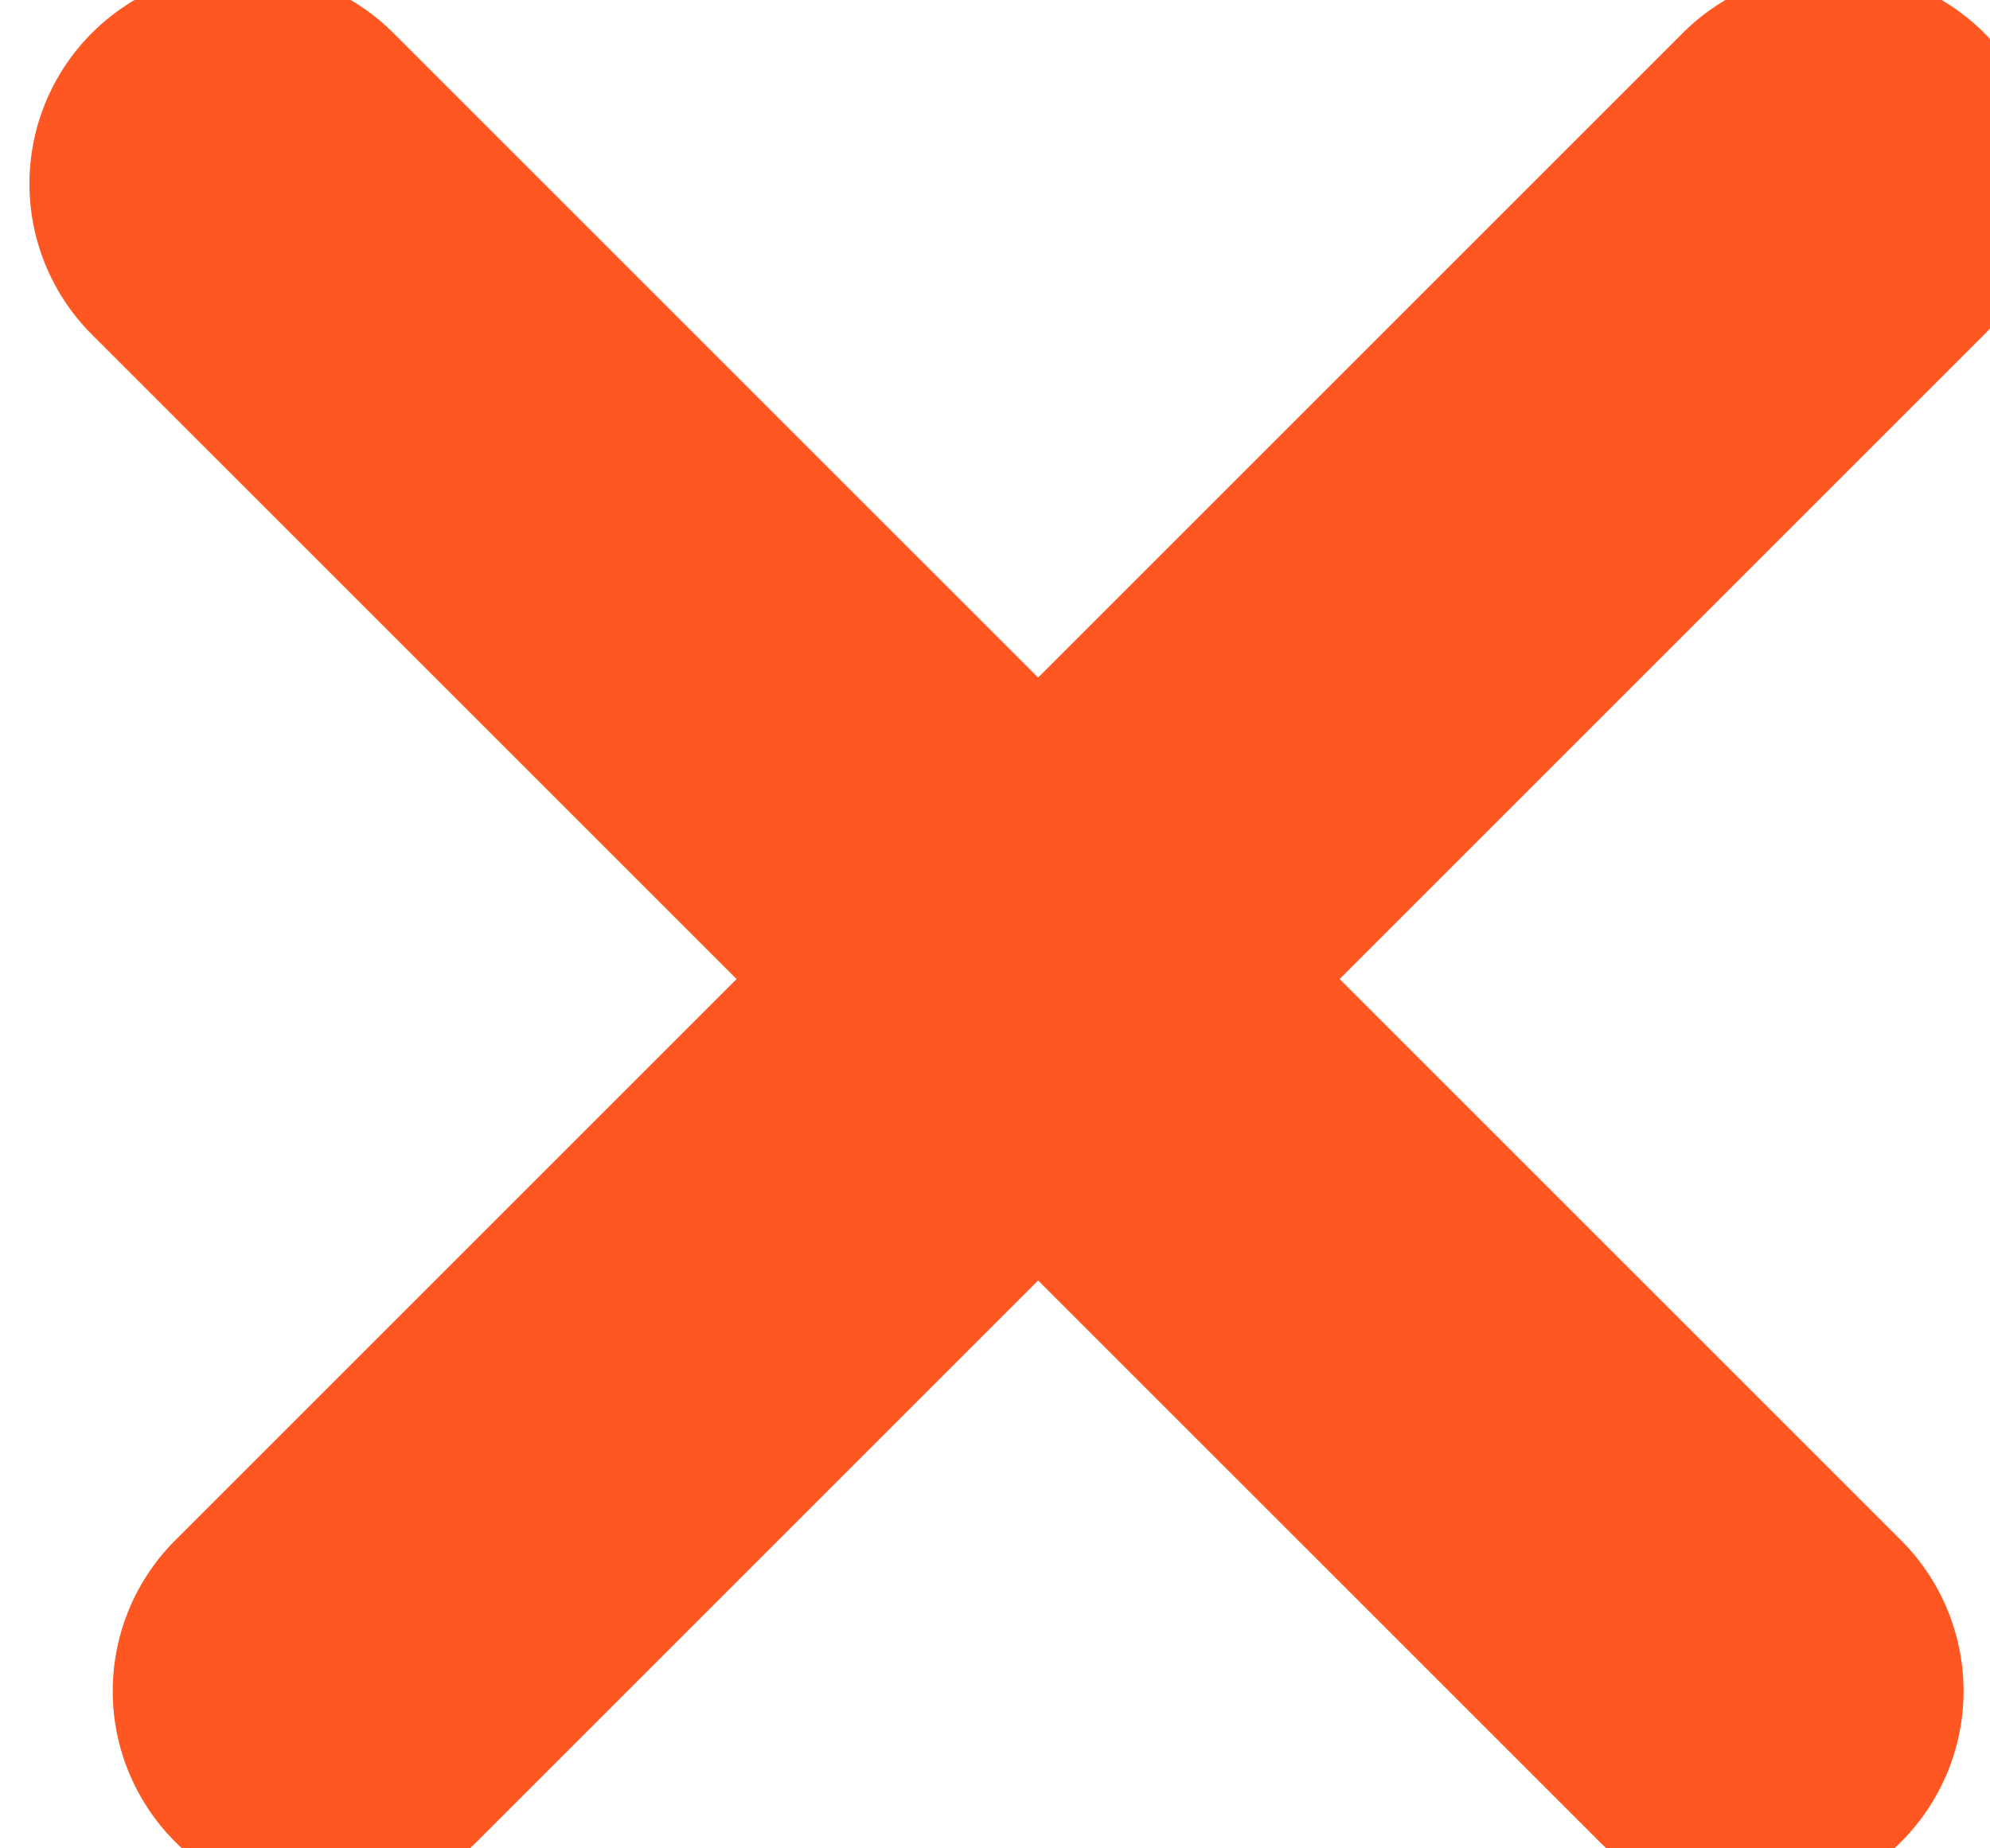
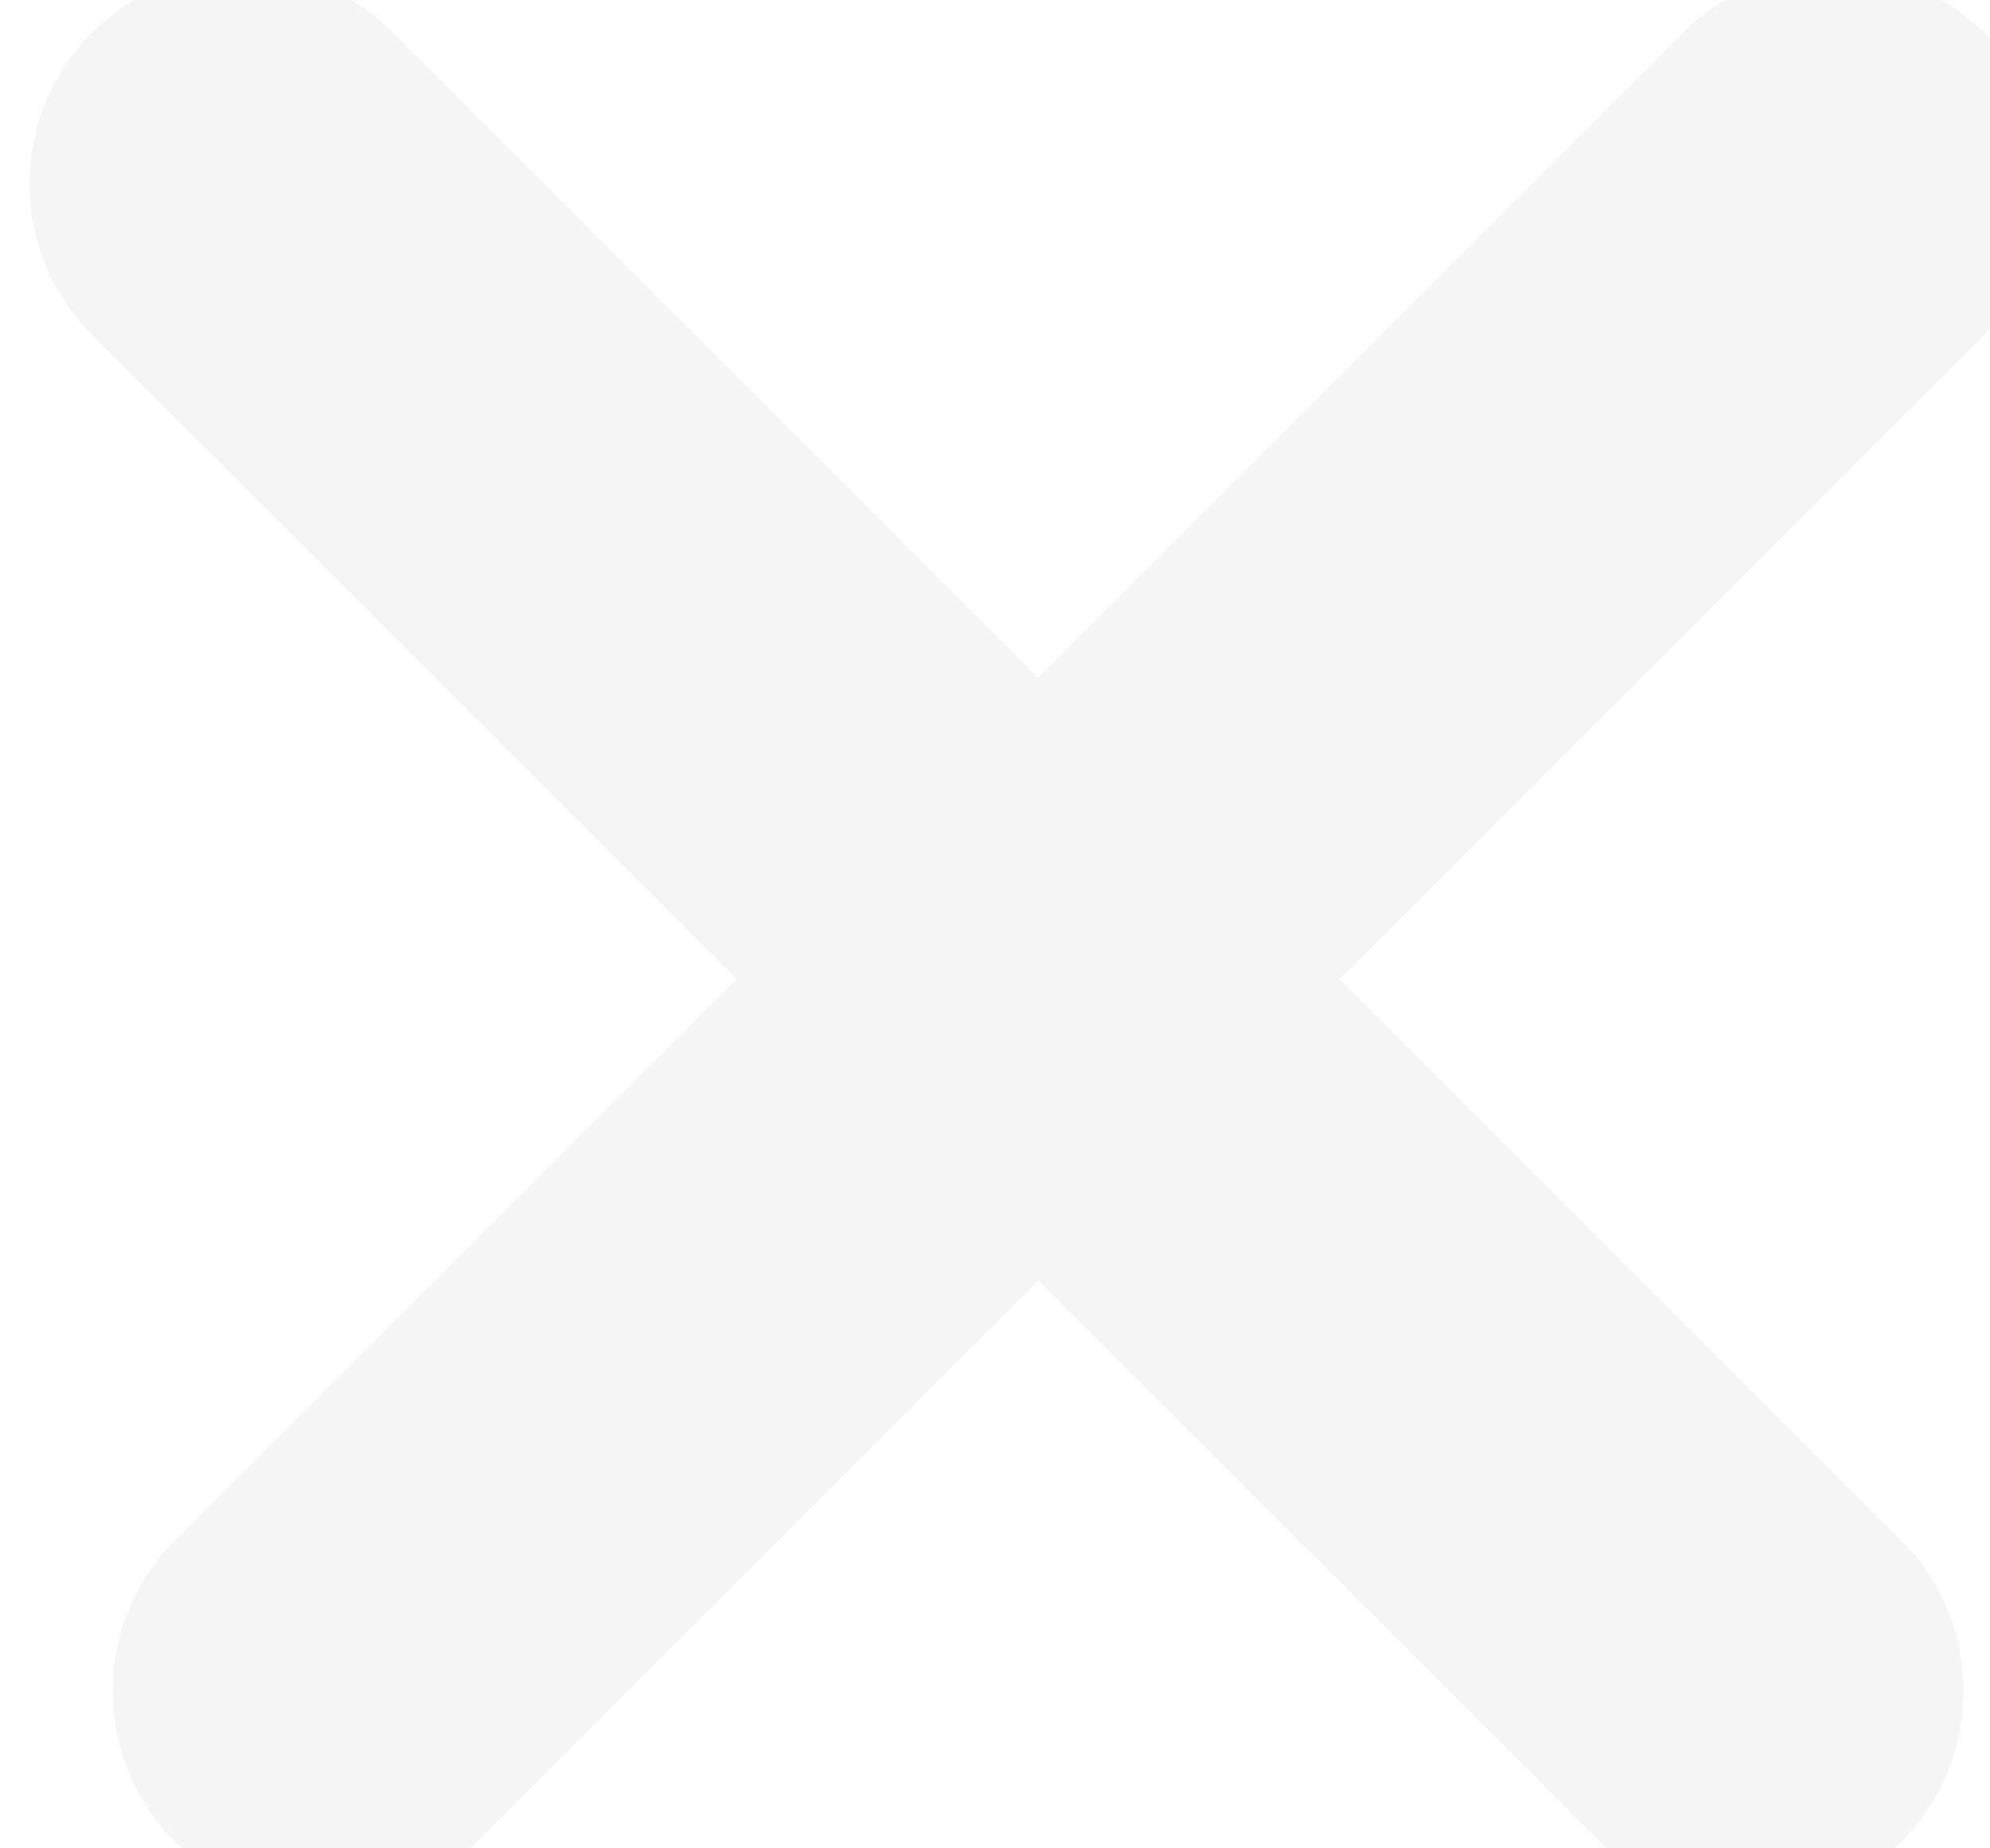
<svg xmlns="http://www.w3.org/2000/svg" width="14" height="13" viewBox="0 0 14 13" fill="none">
-   <path d="M2.293 11.899L12.899 1.293" stroke="#FF5722" stroke-width="3" stroke-linecap="round" />
-   <path d="M1.707 1.293L12.314 11.899" stroke="#FF5722" stroke-width="3" stroke-linecap="round" />
+   <path d="M2.293 11.899L12.899 1.293" stroke="#f5f5f5" stroke-width="3" stroke-linecap="round" />
+   <path d="M1.707 1.293L12.314 11.899" stroke="#f5f5f5" stroke-width="3" stroke-linecap="round" />
</svg>
